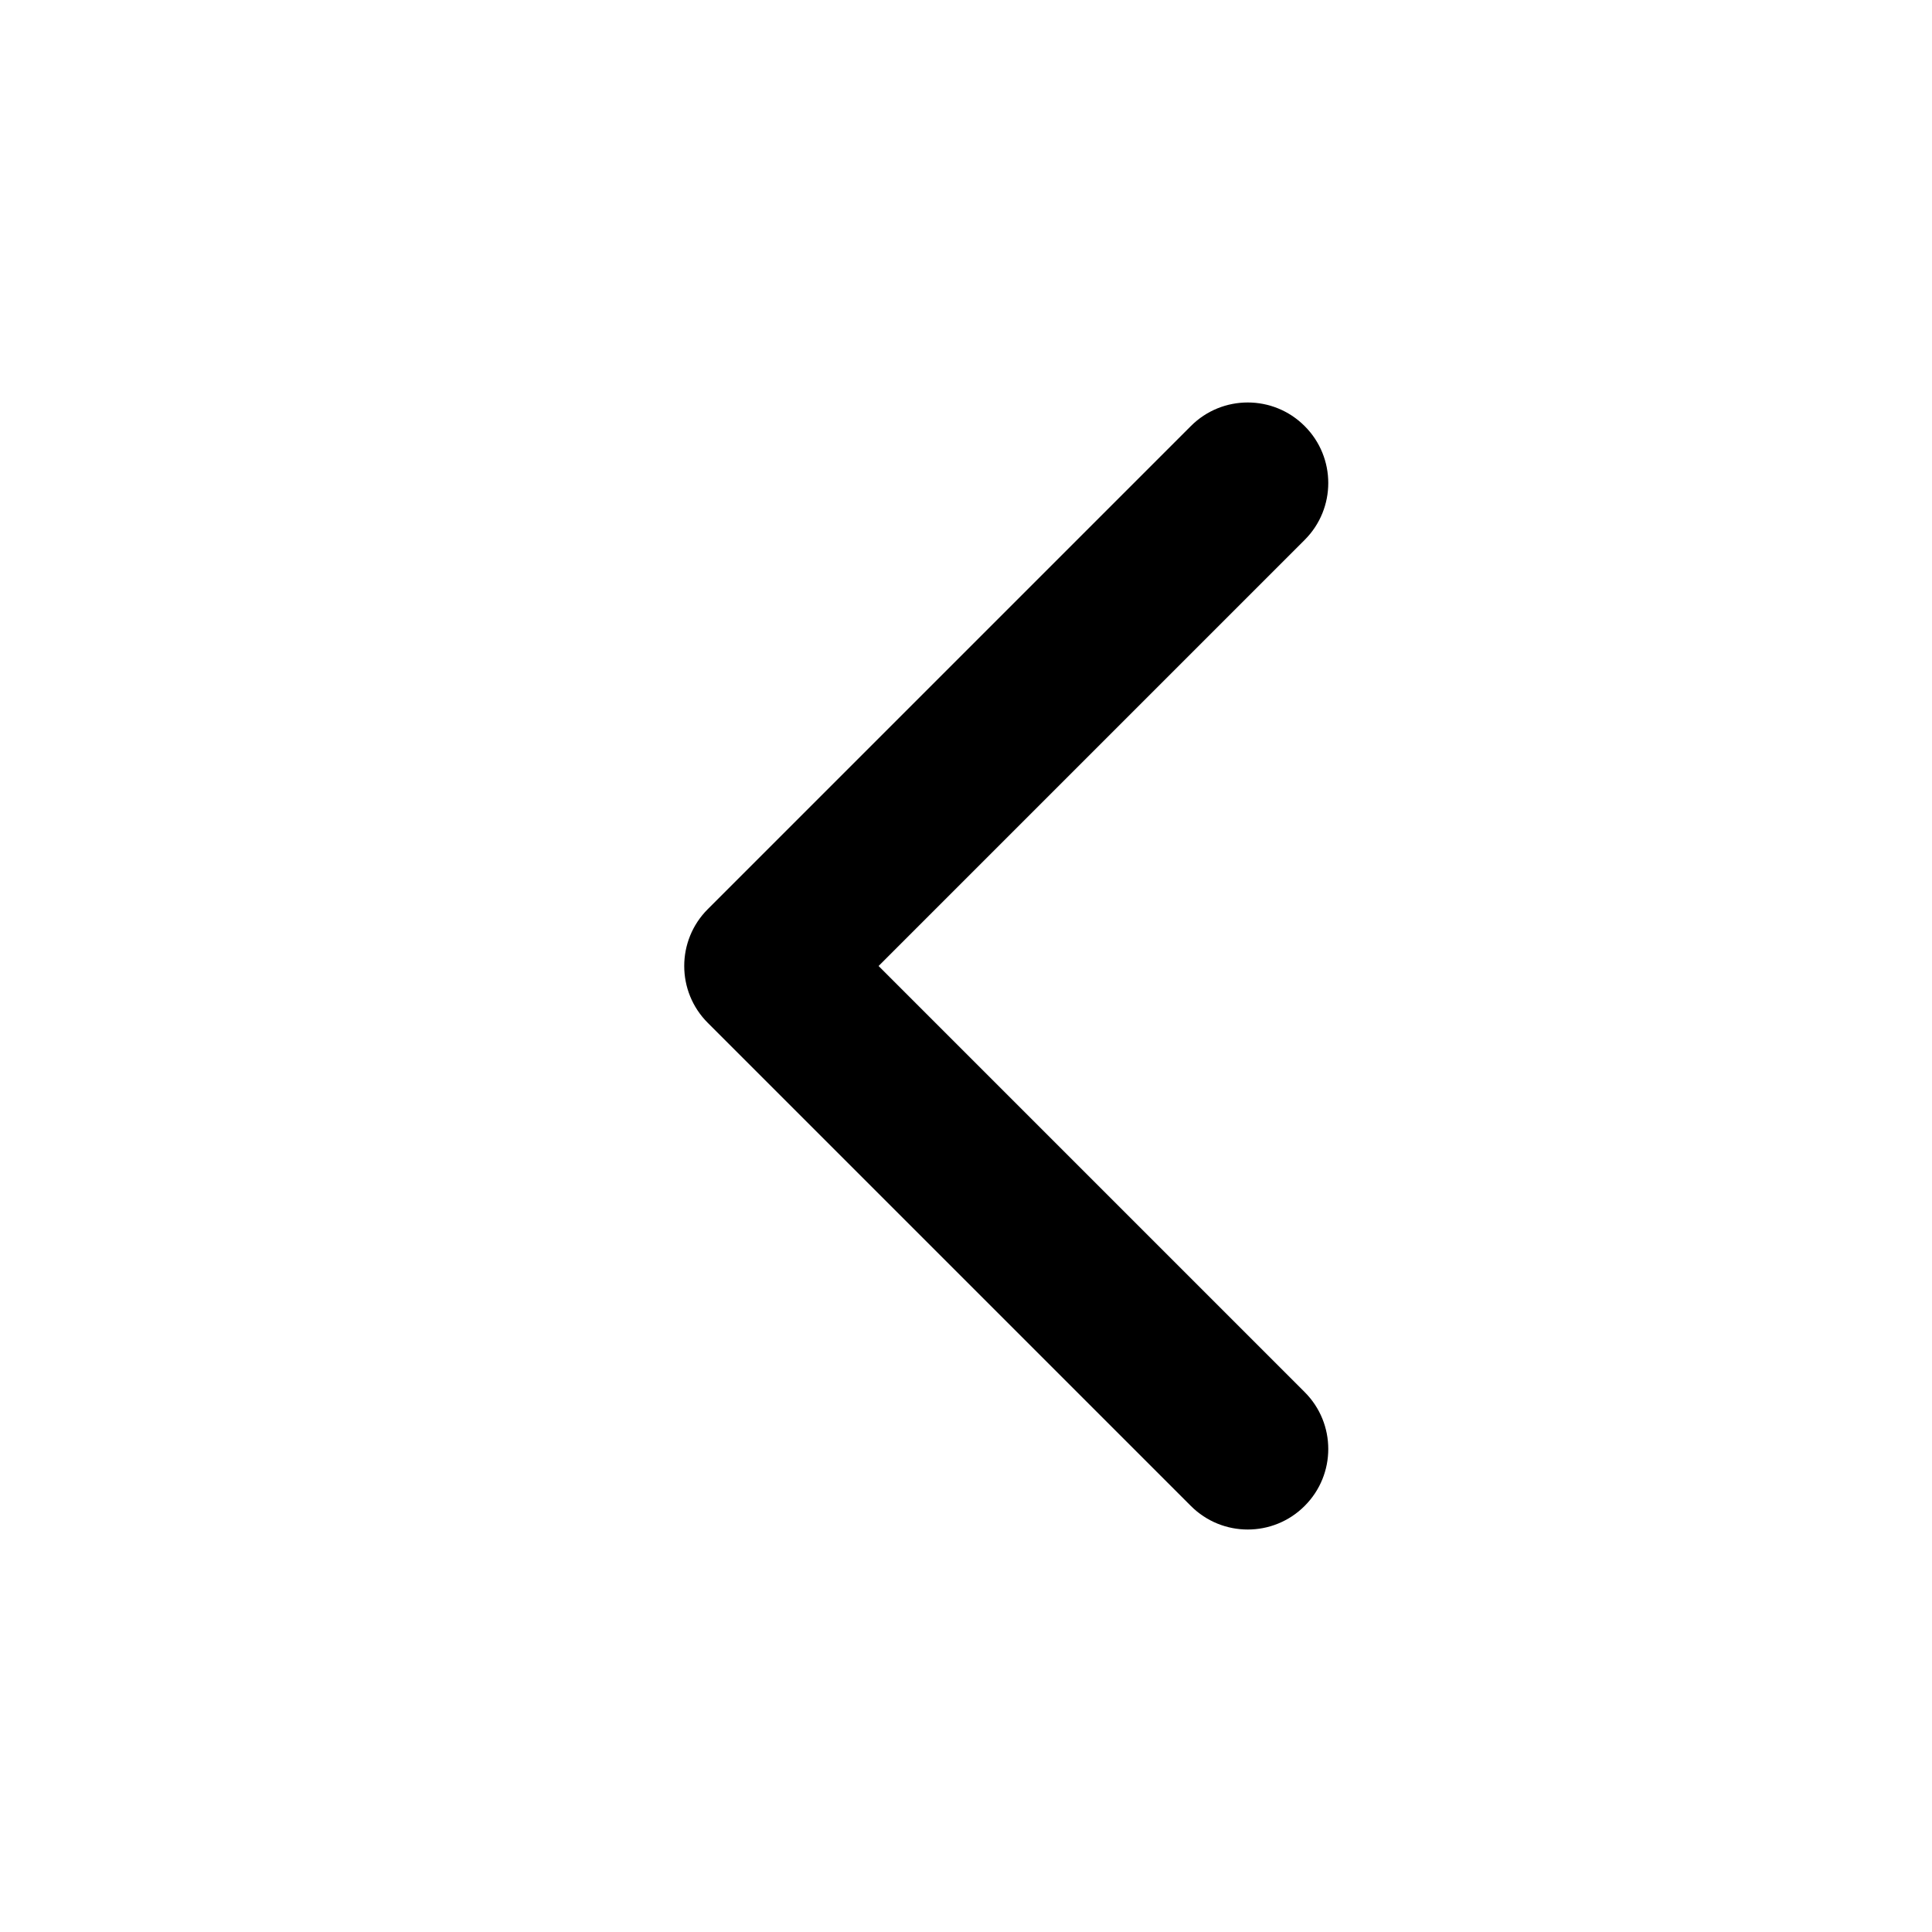
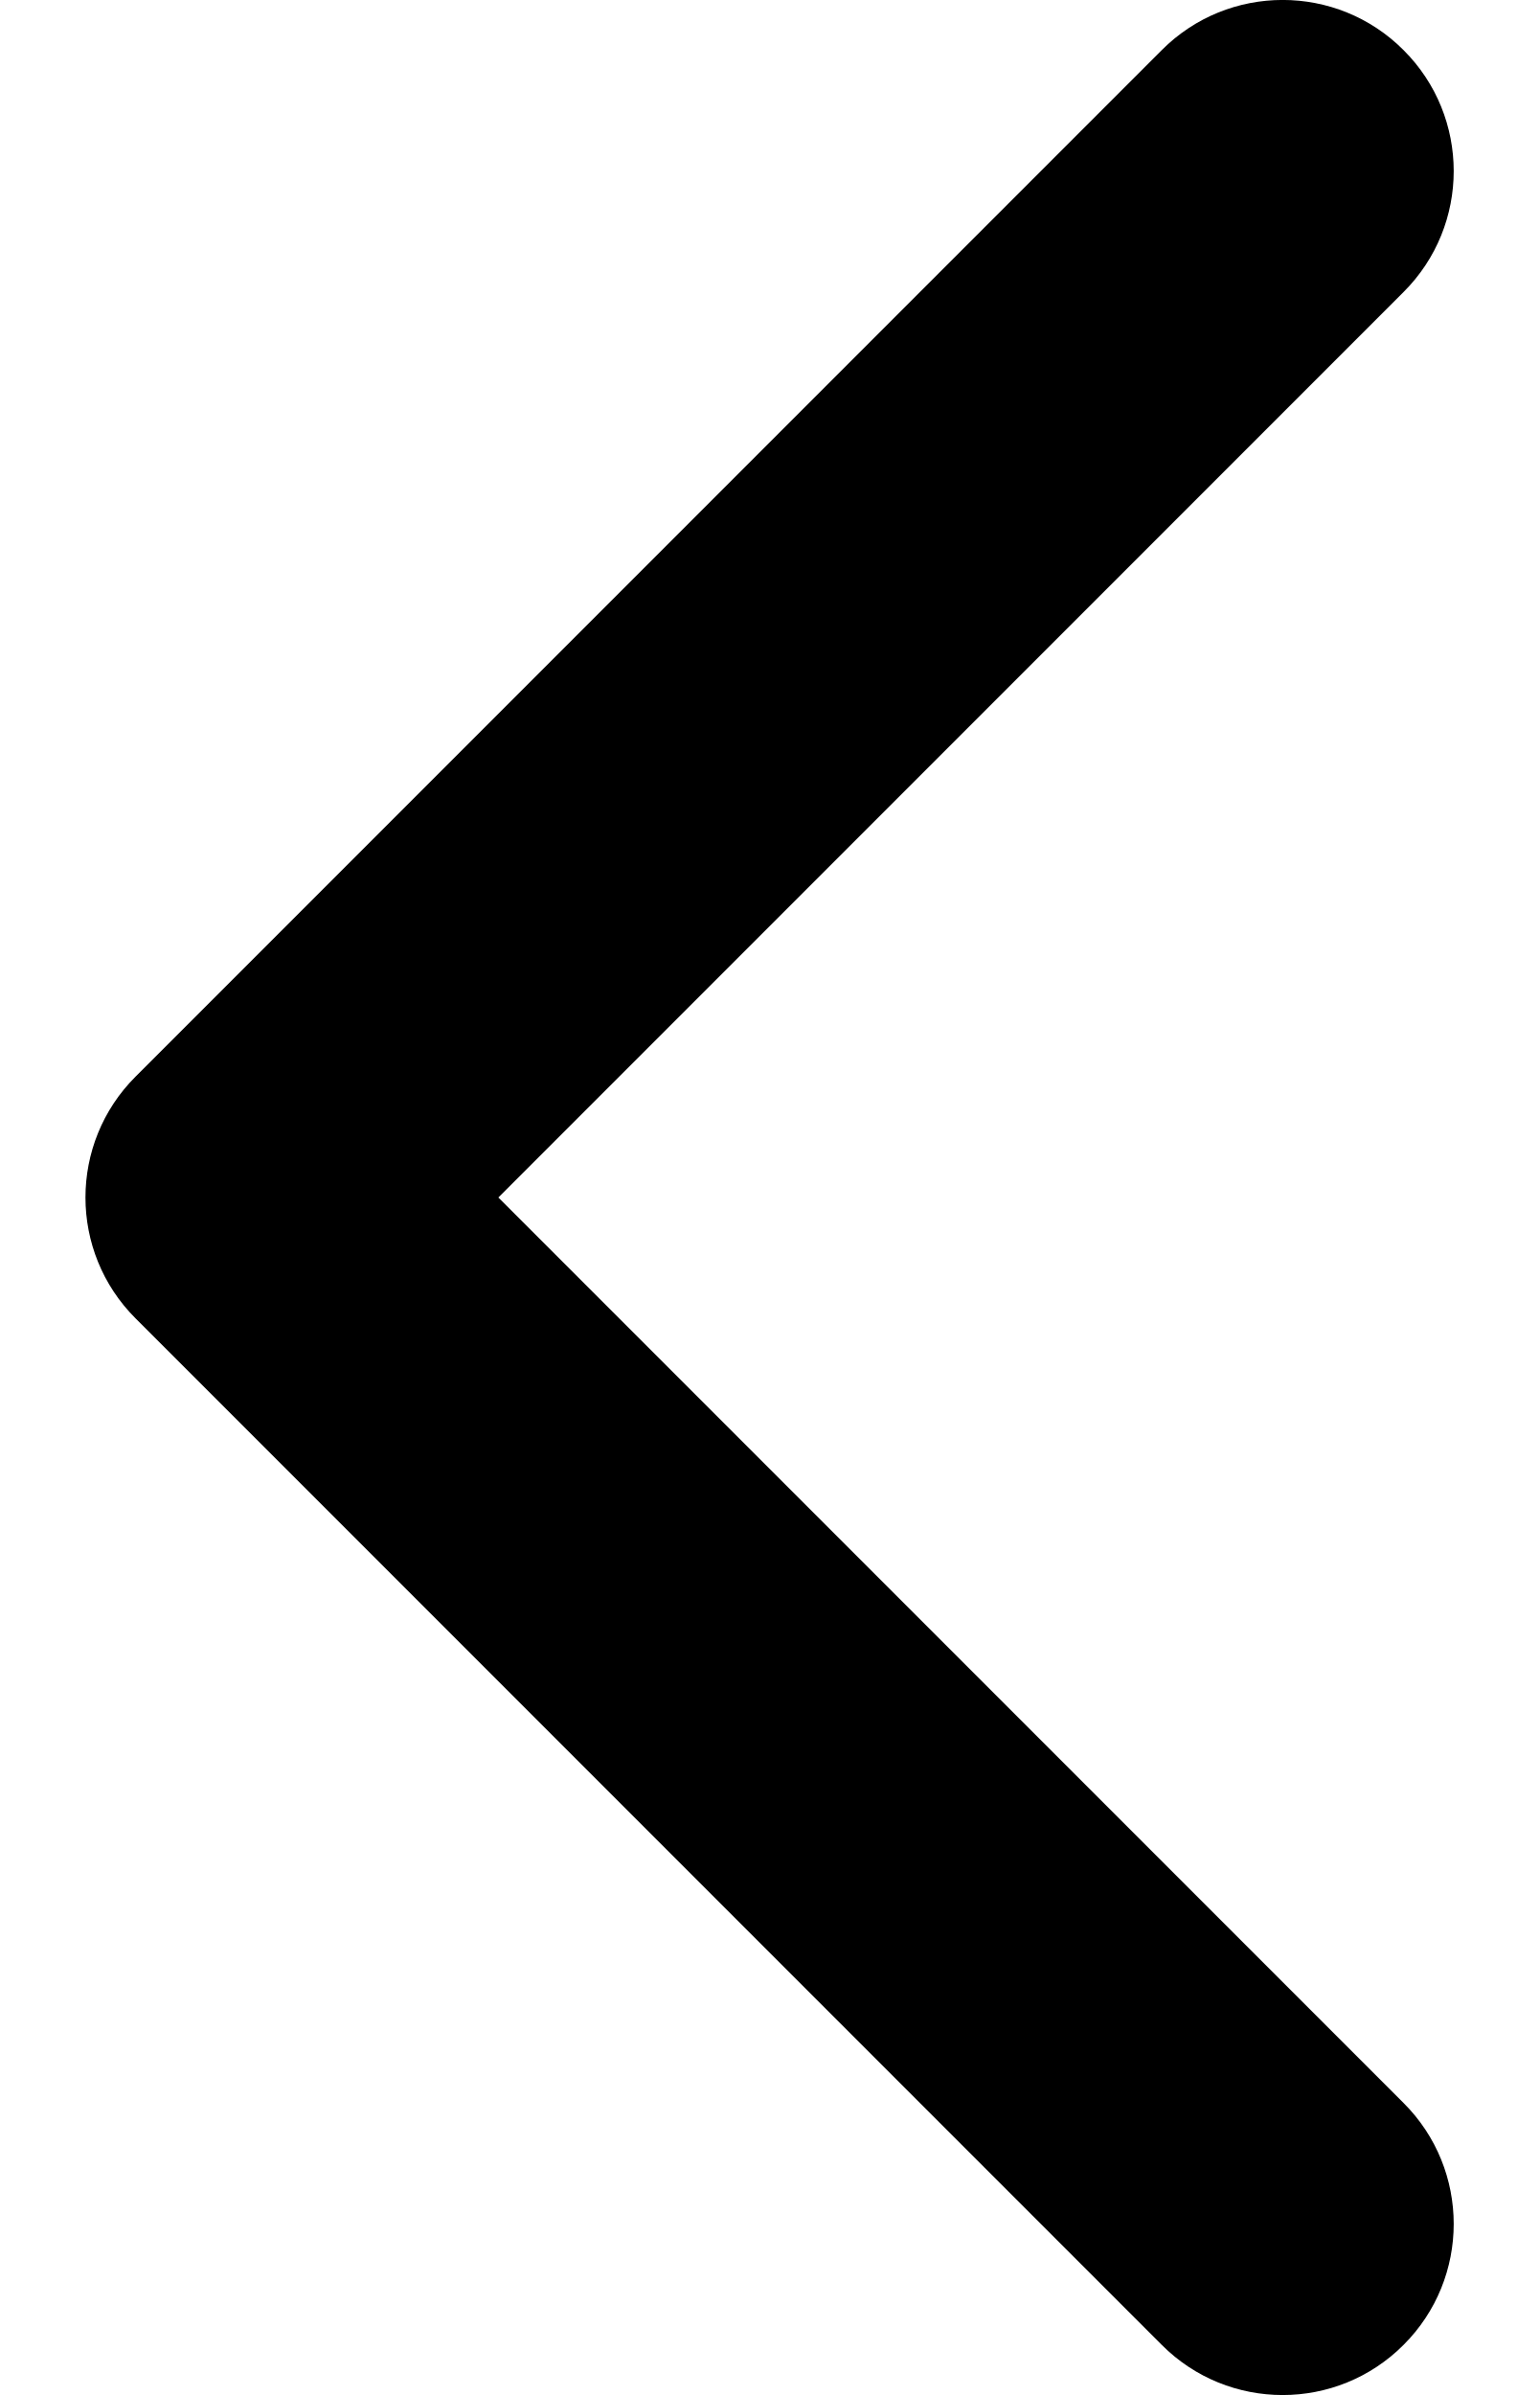
- <svg xmlns="http://www.w3.org/2000/svg" width="24" height="24" viewBox="0 0 24 24" fill="none">
-   <path fill-rule="evenodd" clip-rule="evenodd" d="M16.207 5.293C16.598 5.683 16.598 6.317 16.207 6.707L10.914 12L16.207 17.293C16.598 17.683 16.598 18.317 16.207 18.707C15.817 19.098 15.183 19.098 14.793 18.707L8.793 12.707C8.402 12.317 8.402 11.683 8.793 11.293L14.793 5.293C15.183 4.902 15.817 4.902 16.207 5.293Z" fill="currentColor" />
+ <svg xmlns="http://www.w3.org/2000/svg" width="9" height="14" viewBox="0 0 9 14" fill="none">
+   <path fill-rule="evenodd" clip-rule="evenodd" d="M8.207 0.293C8.598 0.683 8.598 1.317 8.207 1.707L2.914 7L8.207 12.293C8.598 12.683 8.598 13.317 8.207 13.707C7.817 14.098 7.183 14.098 6.793 13.707L0.793 7.707C0.402 7.317 0.402 6.683 0.793 6.293L6.793 0.293C7.183 -0.098 7.817 -0.098 8.207 0.293Z" fill="currentColor" />
</svg>
